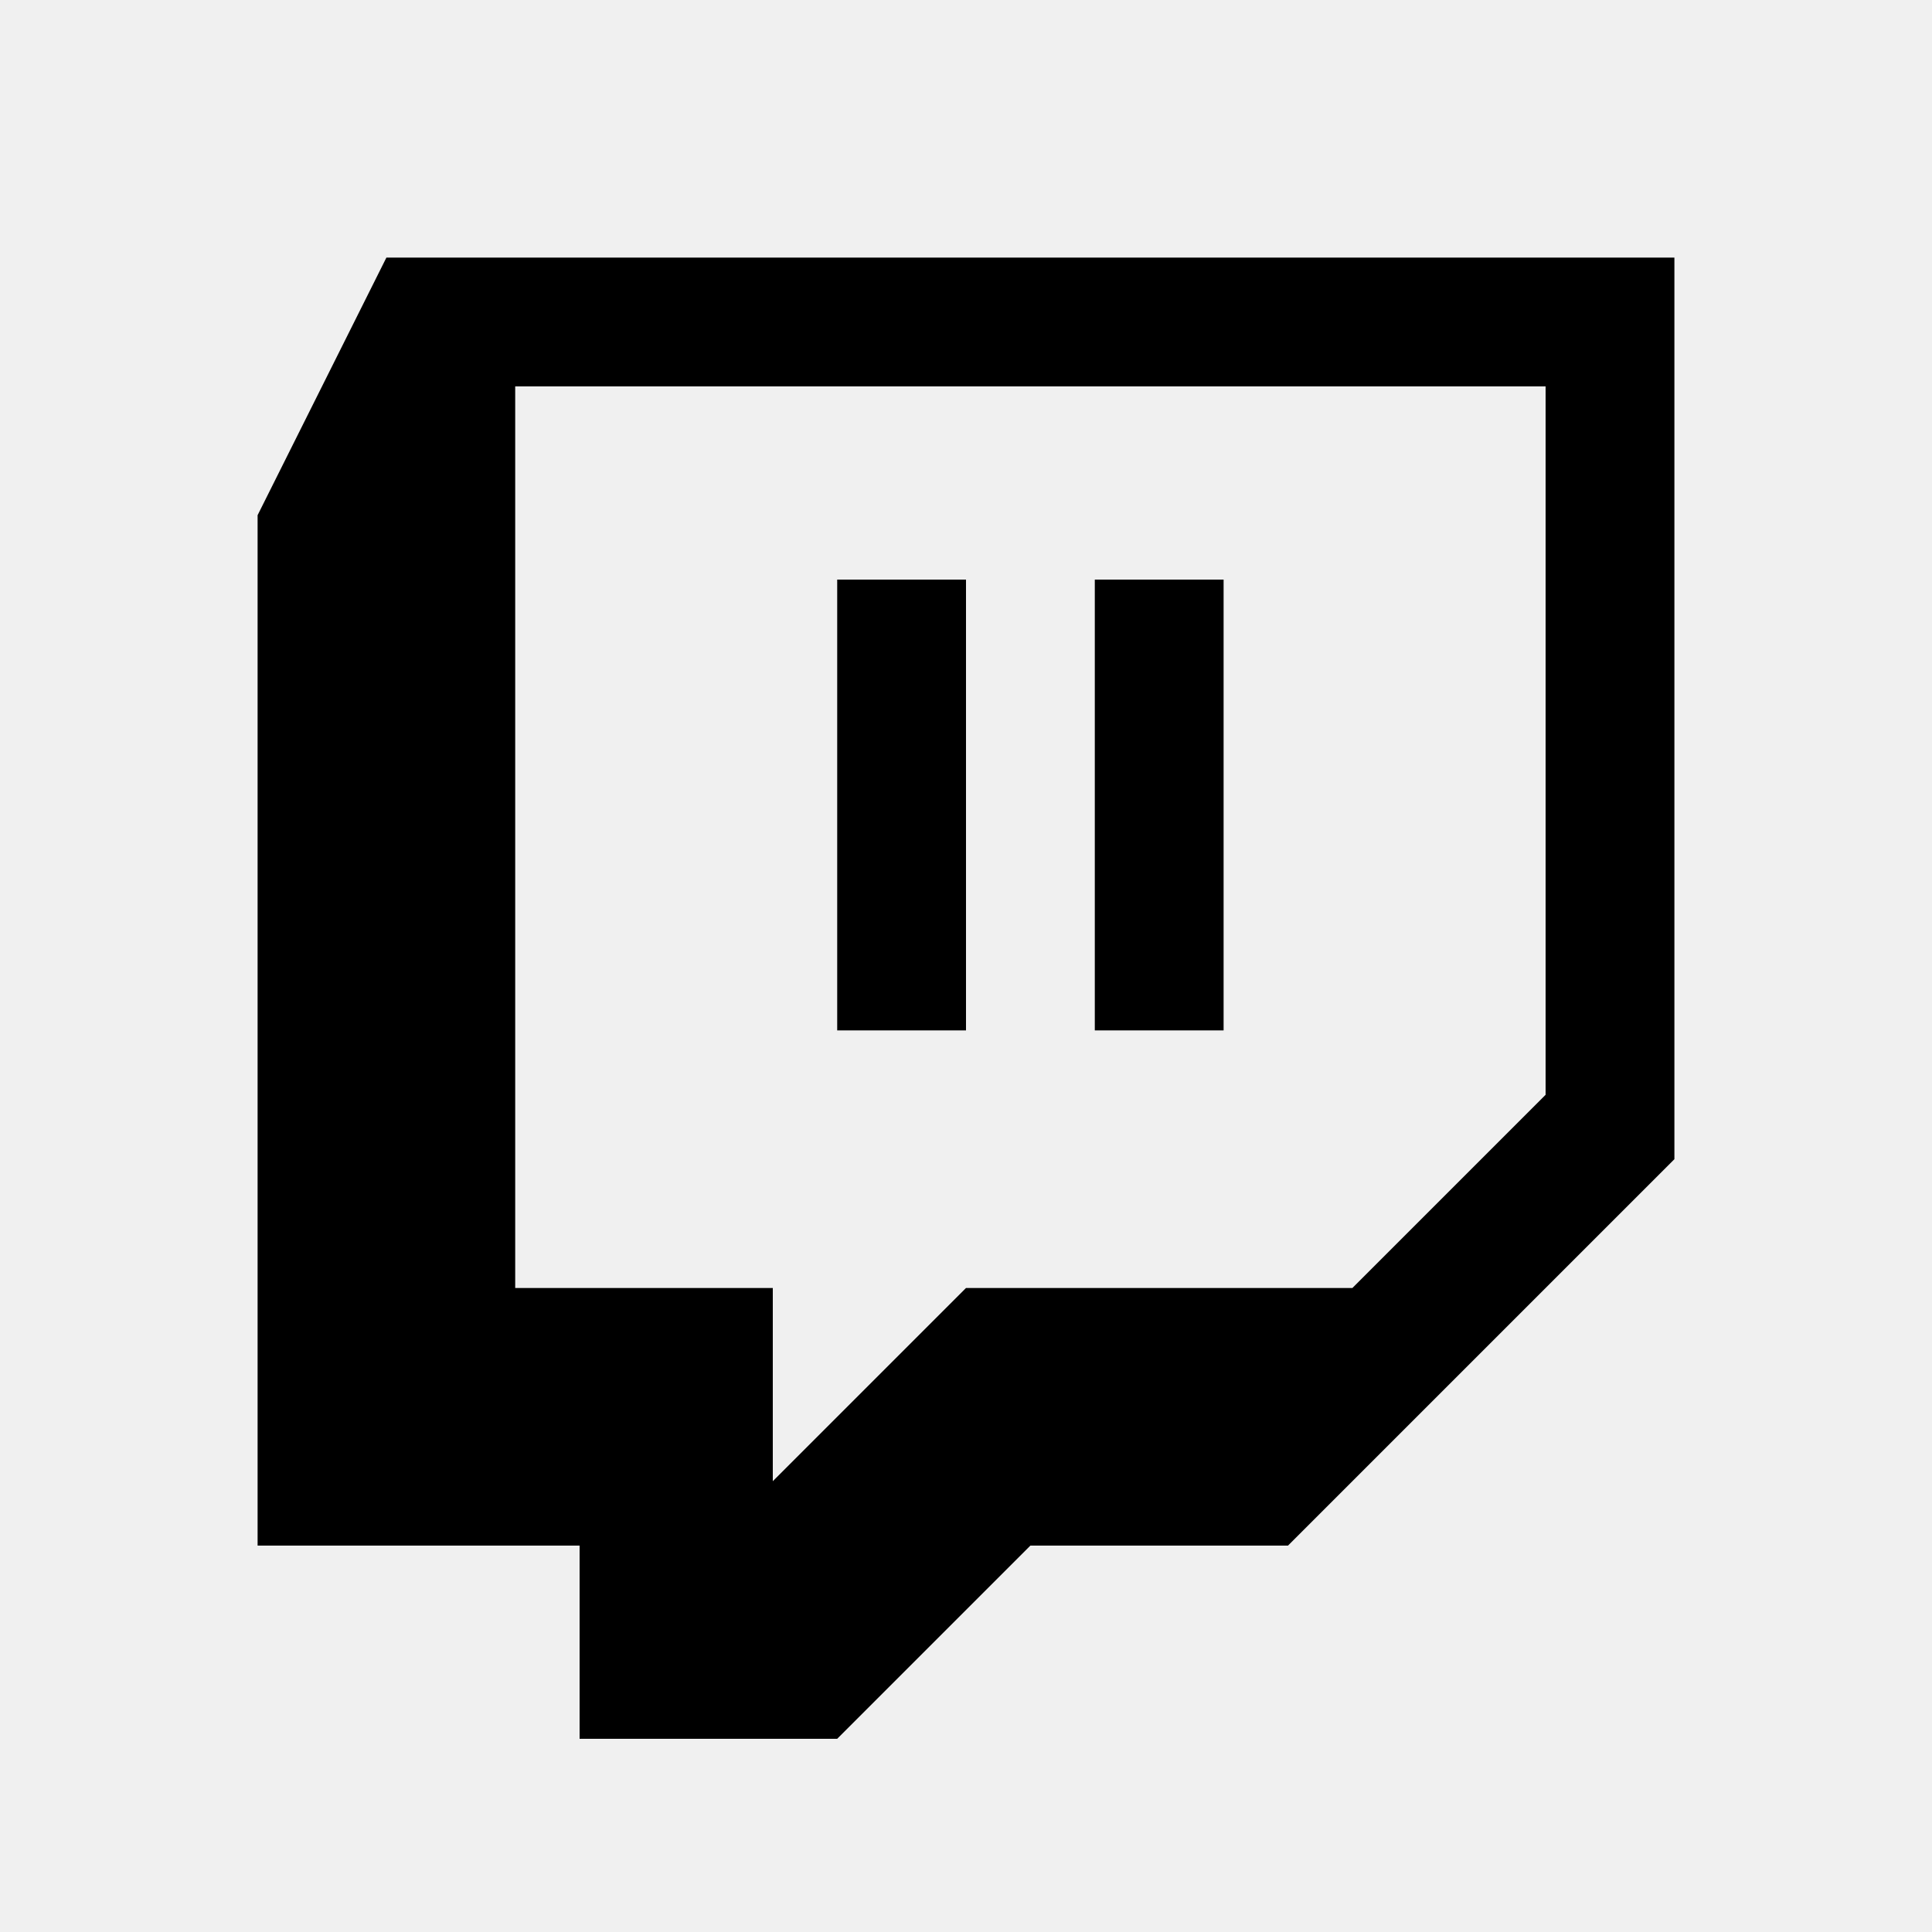
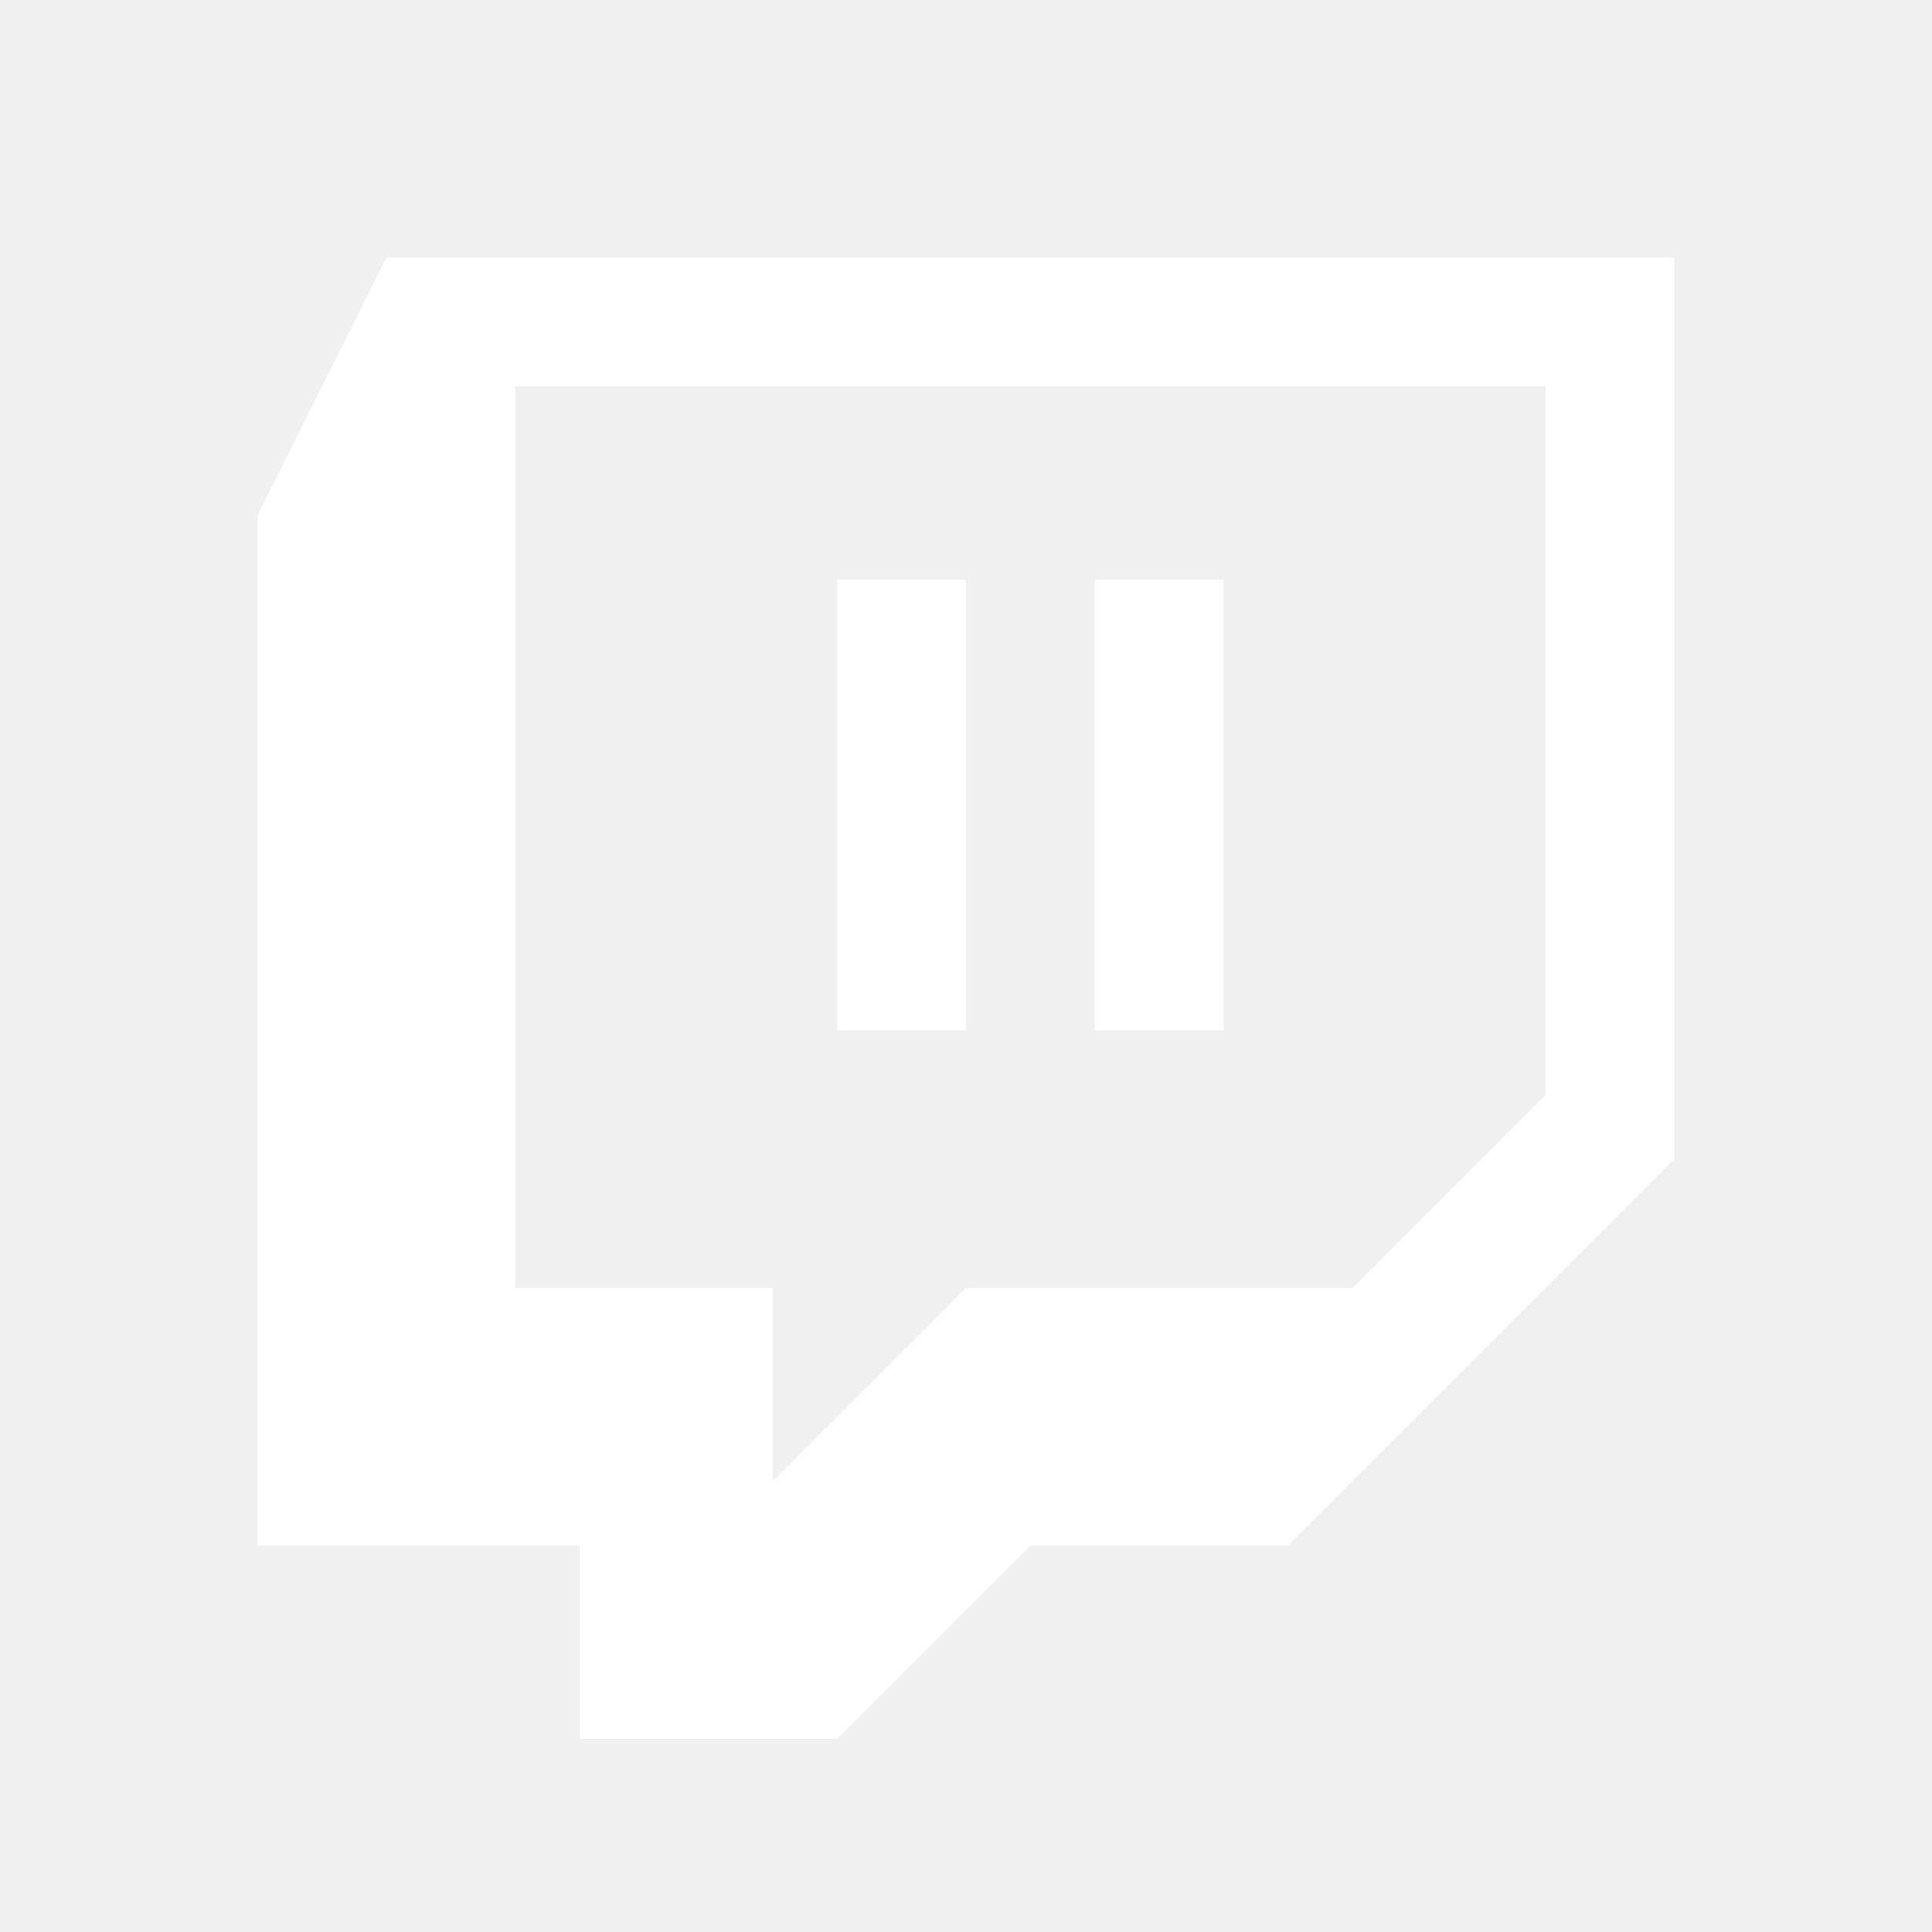
- <svg xmlns="http://www.w3.org/2000/svg" fill="#000000" viewBox="0 0 30 30" width="30px" height="30px">
+ <svg xmlns="http://www.w3.org/2000/svg" fill="#FFFFFF" viewBox="0 0 30 30" width="30px" height="30px">
  <path d="M 6 4 L 4 8 L 4 24 L 9 24 L 9 27 L 13 27 L 16 24 L 20 24 L 26 18 L 26 4 L 6 4 z M 8 6 L 24 6 L 24 17 L 21 20 L 15 20 L 12 23 L 12 20 L 8 20 L 8 6 z M 13 9 L 13 16 L 15 16 L 15 9 L 13 9 z M 17 9 L 17 16 L 19 16 L 19 9 L 17 9 z" />
</svg>
